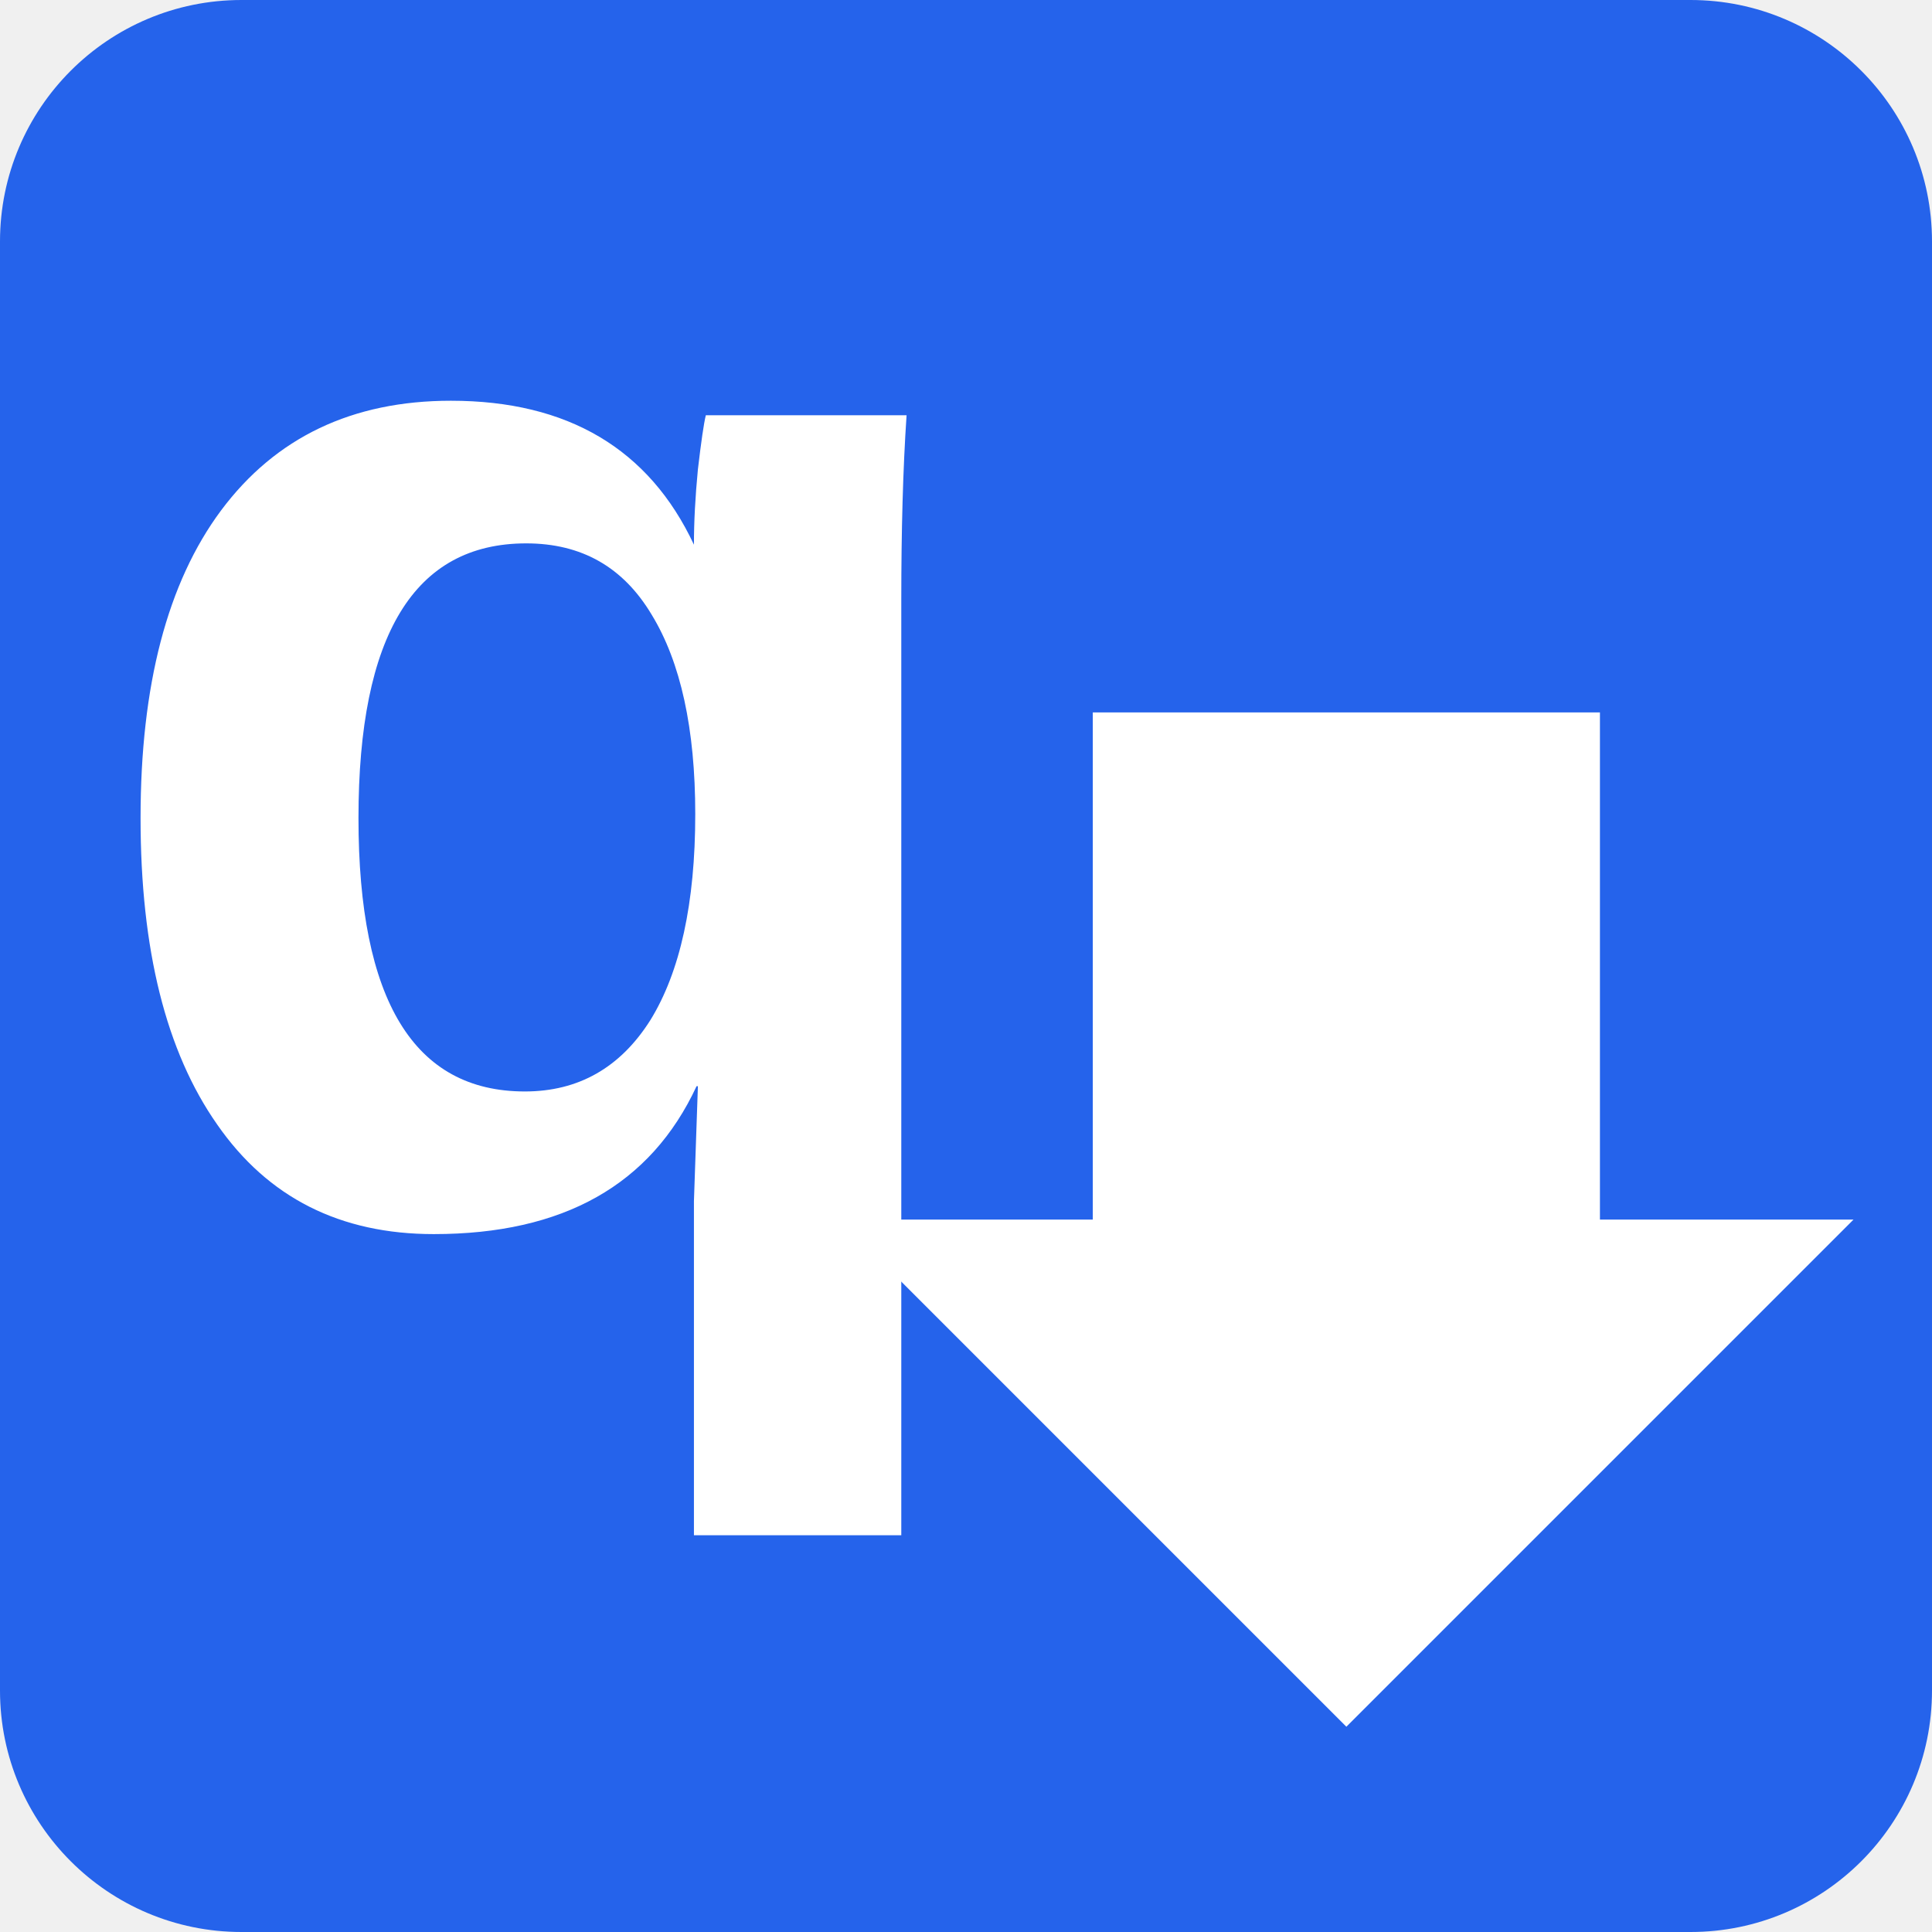
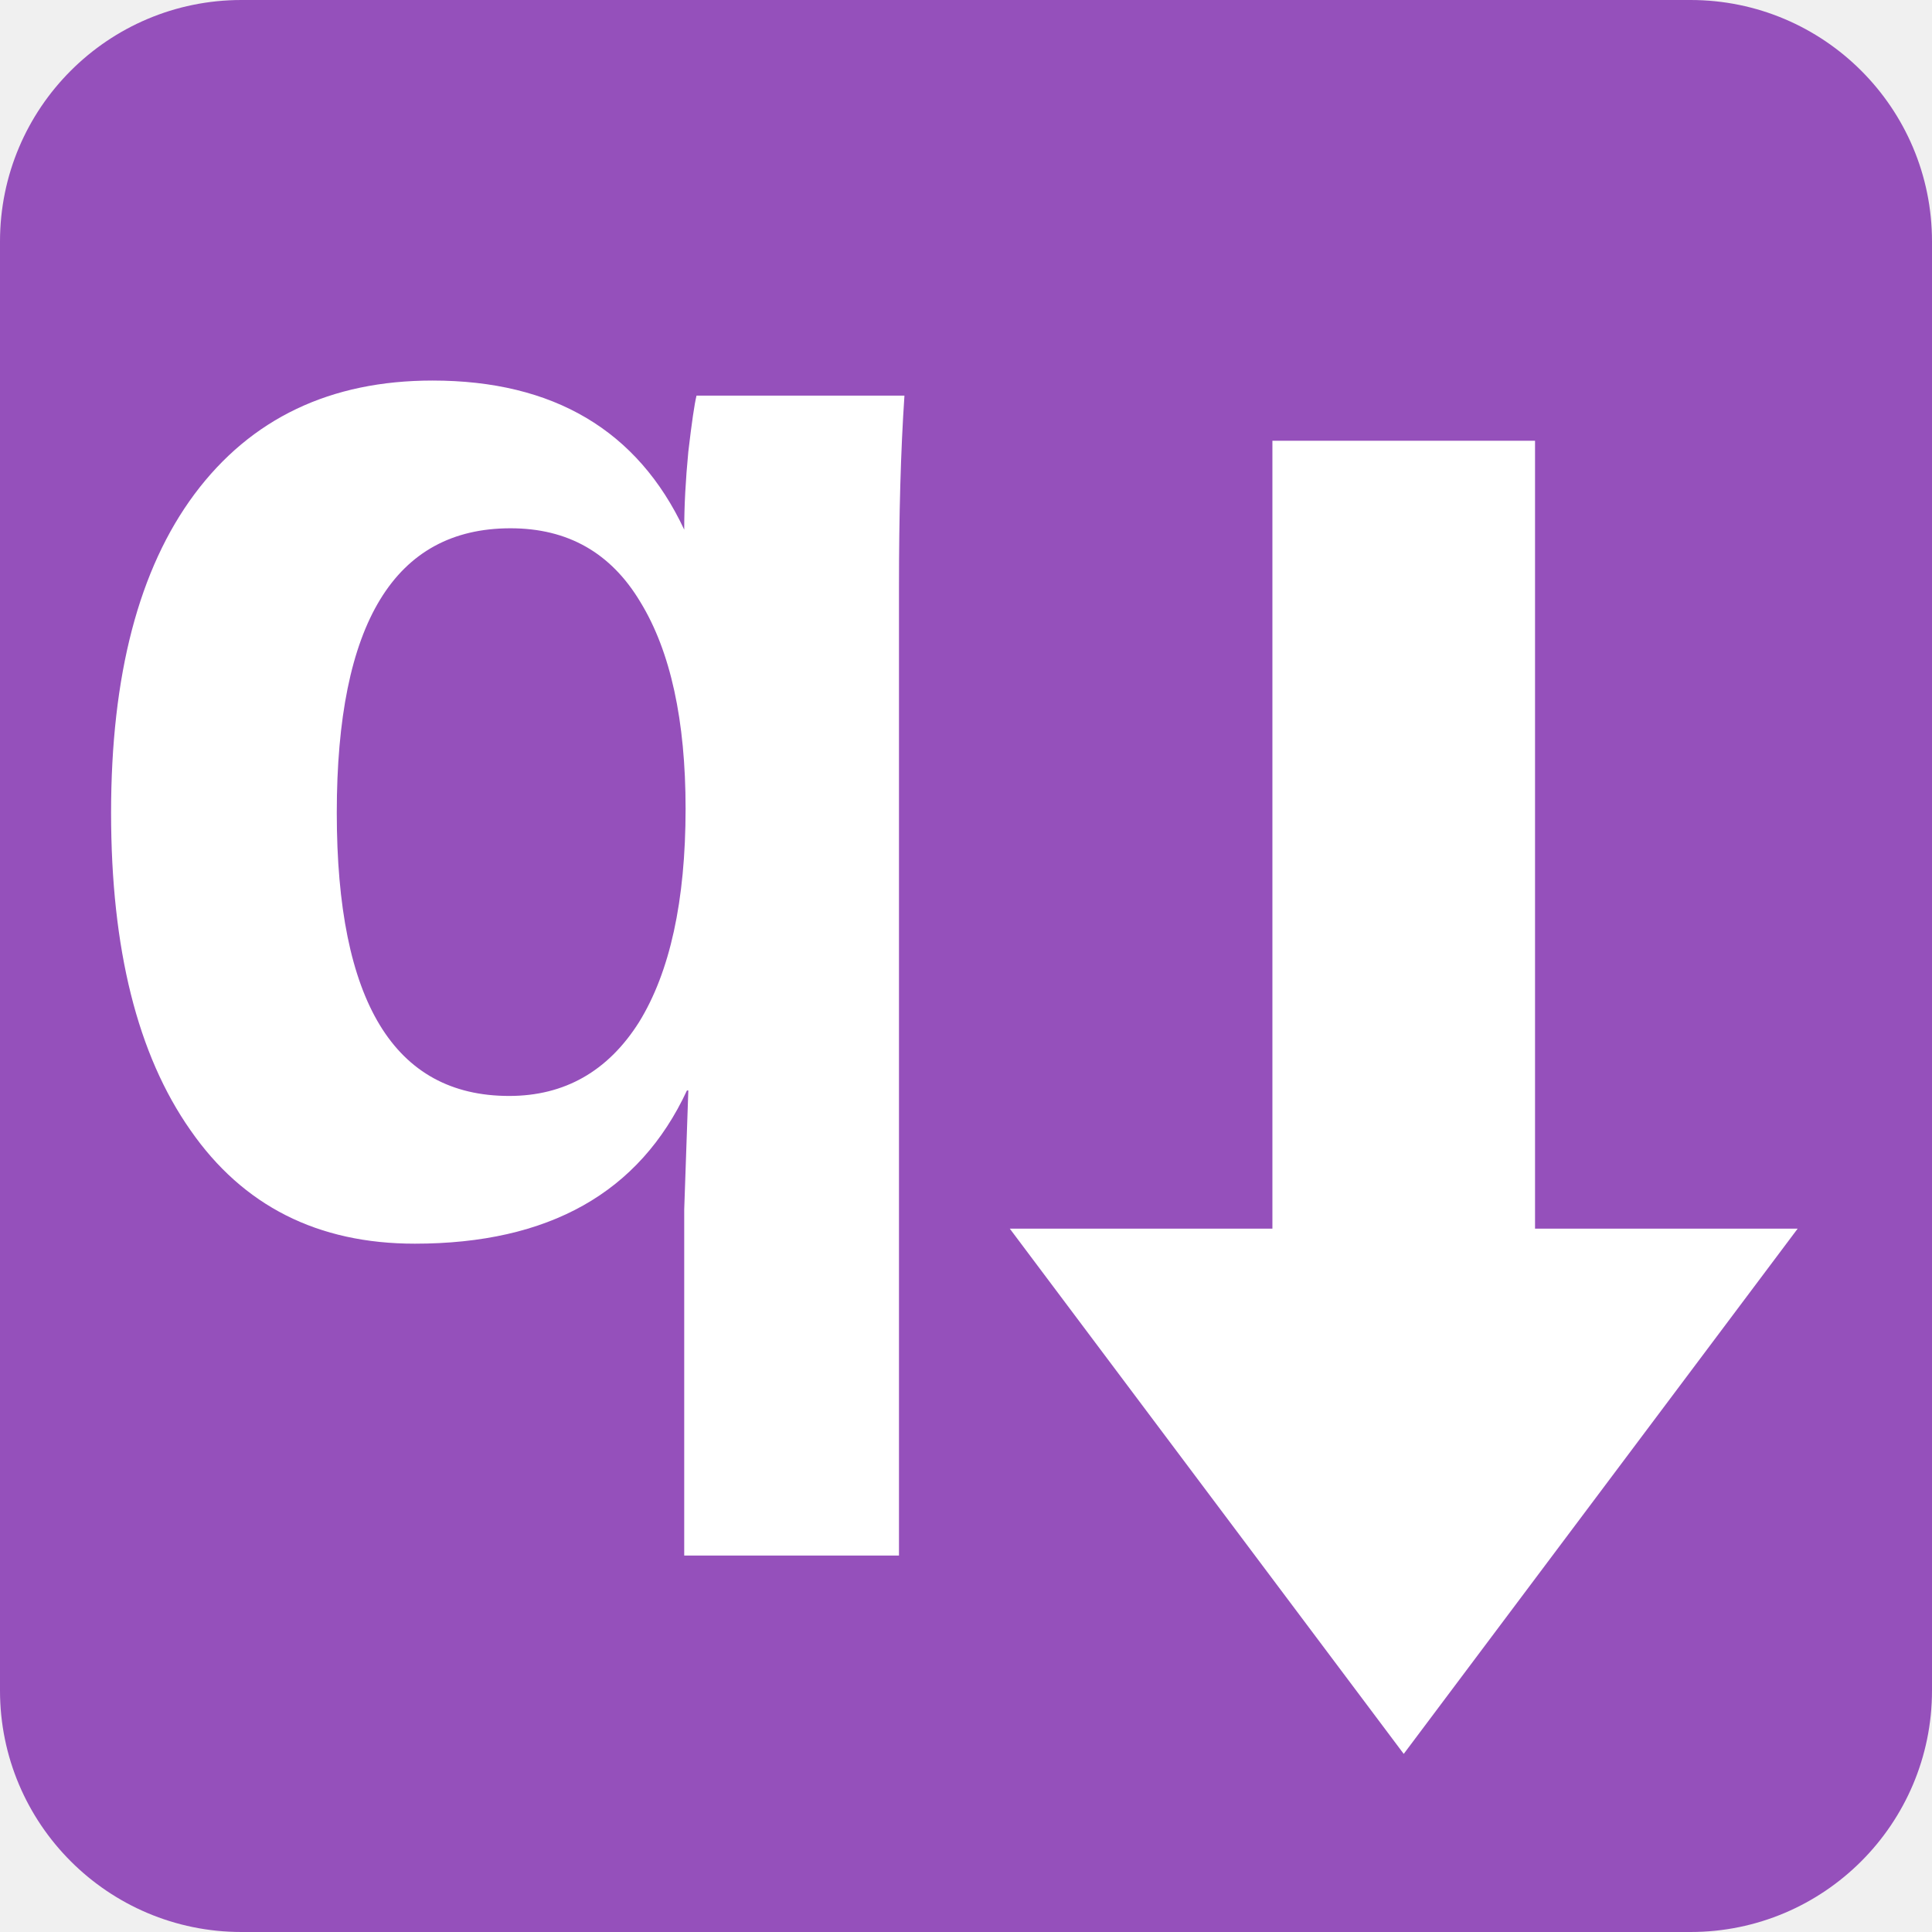
<svg xmlns="http://www.w3.org/2000/svg" viewBox="0 0 32 32">
-   <rect width="32" height="32" rx="4" fill="#2563eb" />
-   <g transform="translate(16,16) scale(1.4) translate(-18.5,-17)">
+   <rect width="32" height="32" rx="4" fill="#9550bb" />
+   <g transform="translate(16,16) scale(1.45) translate(-18.5,-17)">
    <text x="8" y="20" font-family="Arial, sans-serif" font-size="18" font-weight="bold" fill="white">q</text>
-     <path d="M 20 14 L 20 20 L 17 20 L 23 26 L 29 20 L 26 20 L 26 14 Z" fill="white" />
+     <path d="M 22 11 L 22 20 L 19 20 L 23.5 26 L 28 20 L 25 20 L 25 11 Z" fill="white" />
  </g>
</svg>
